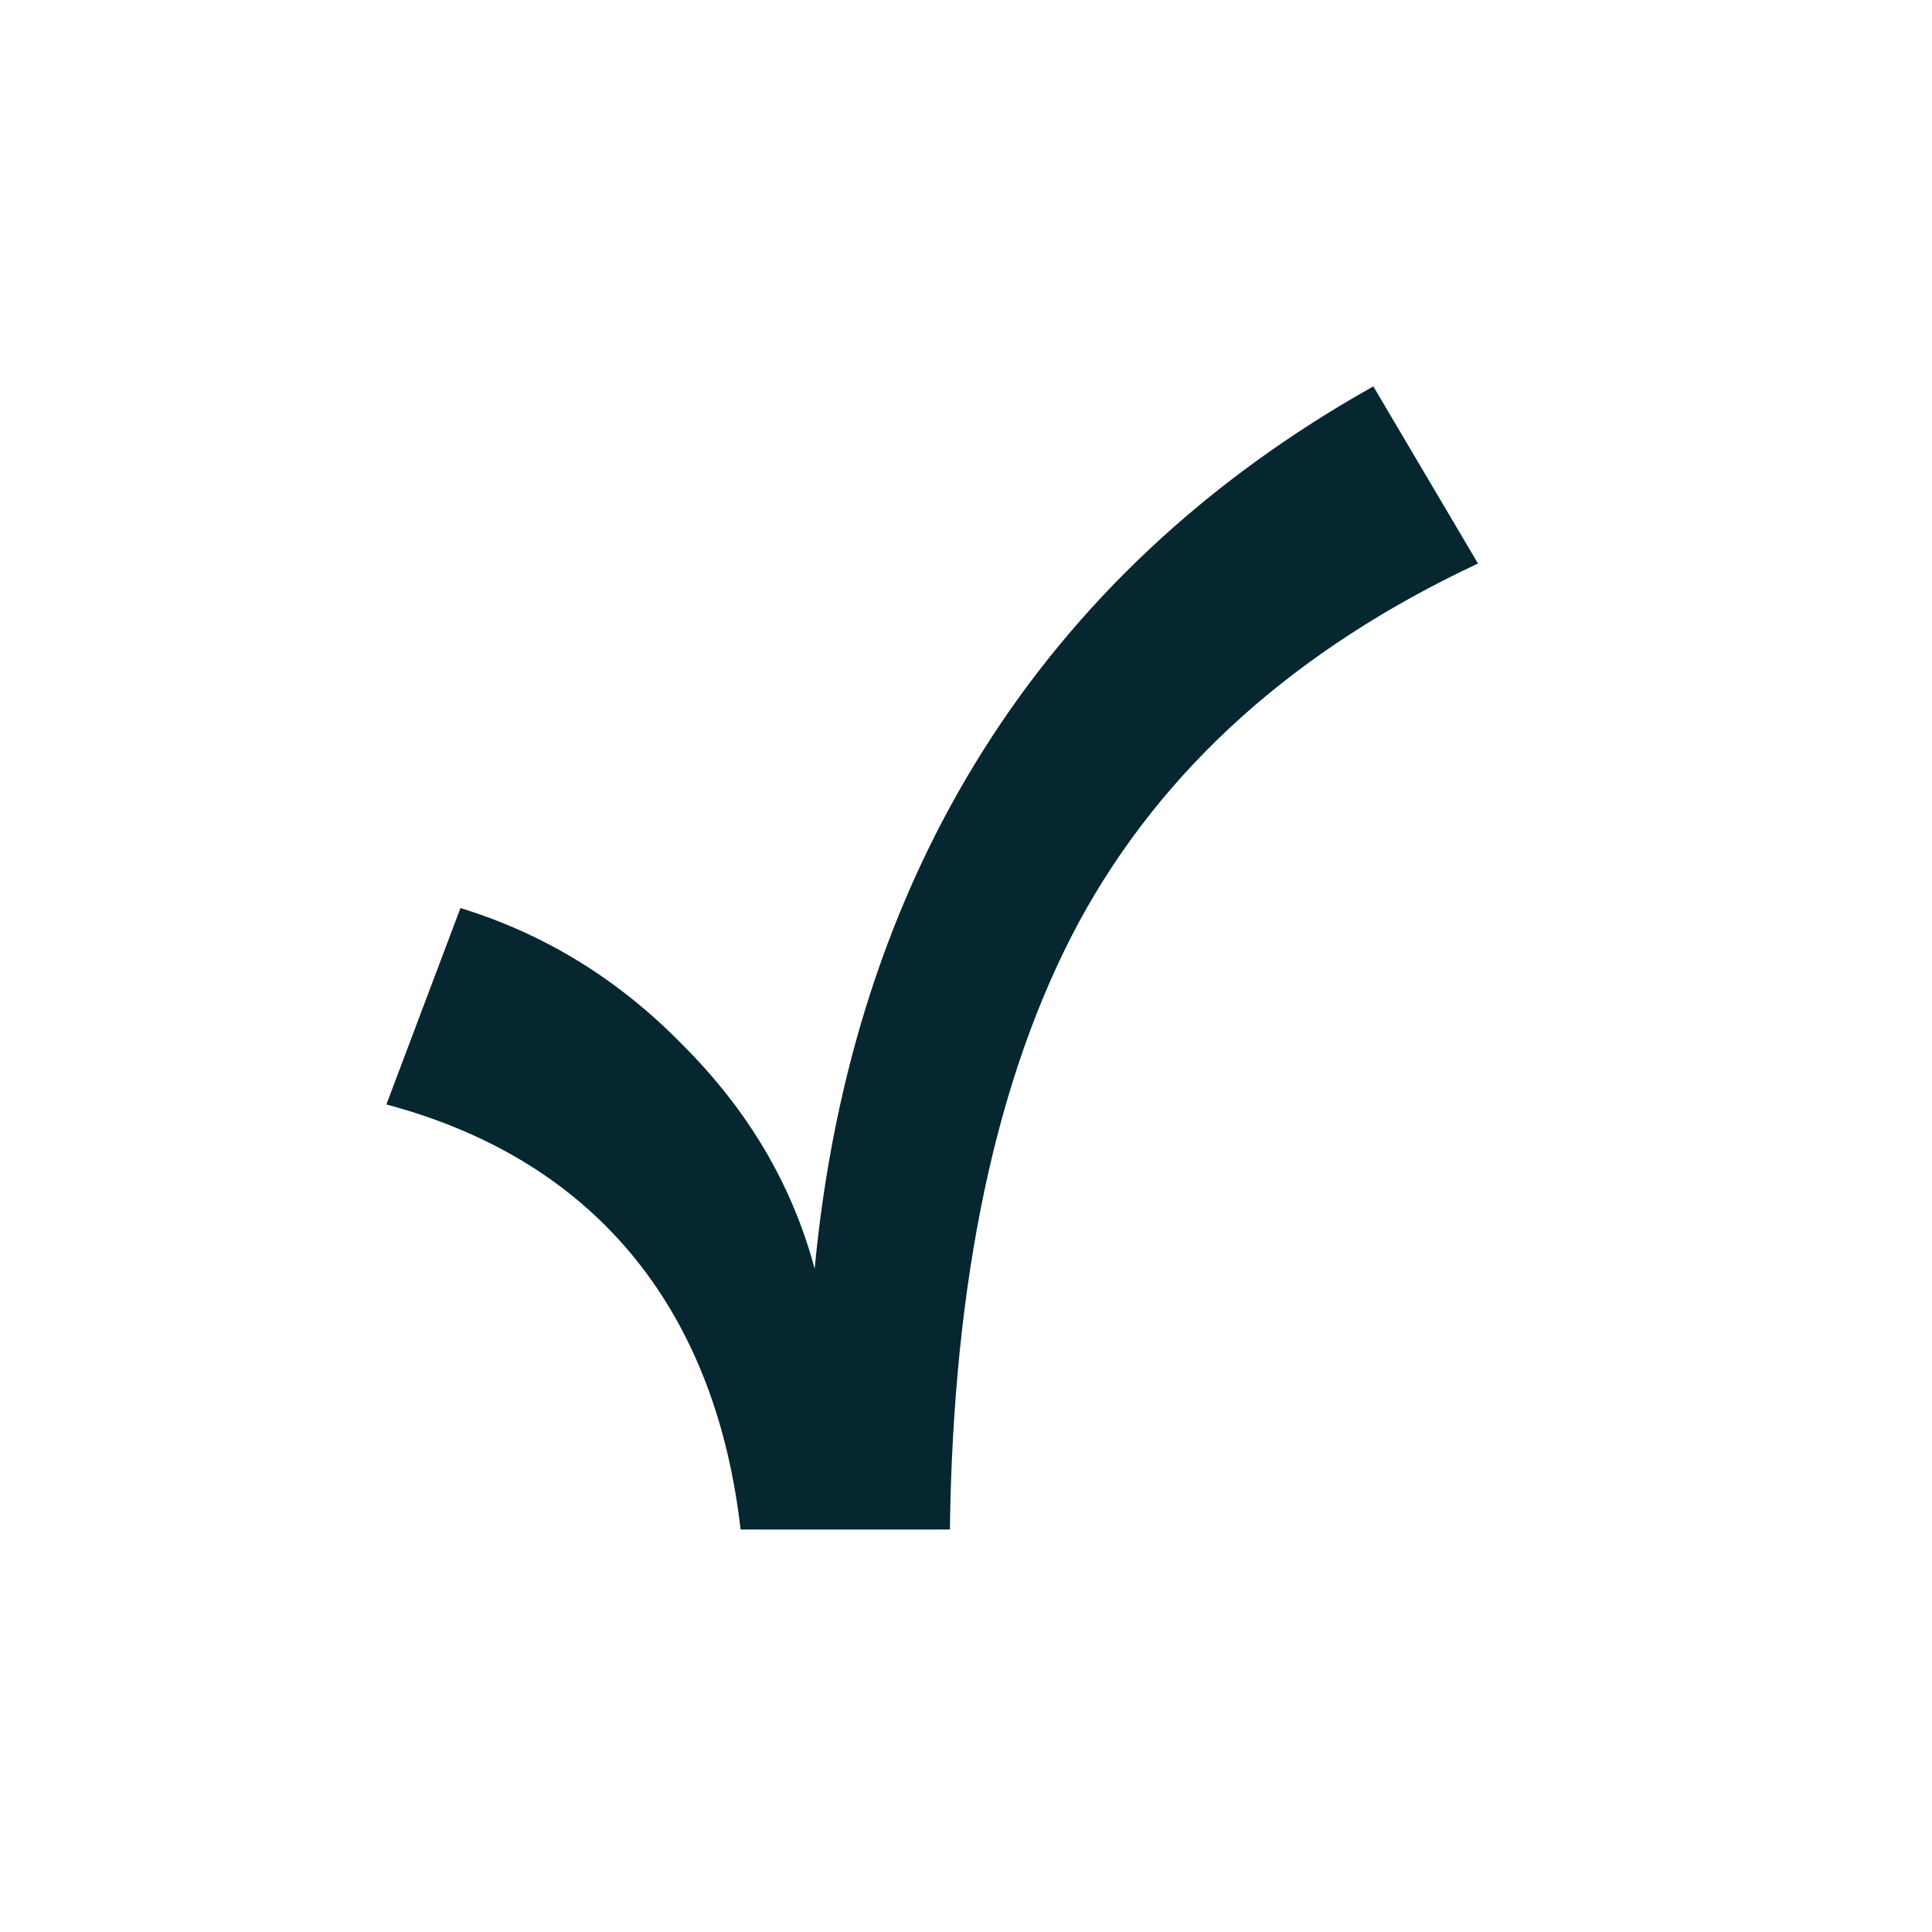
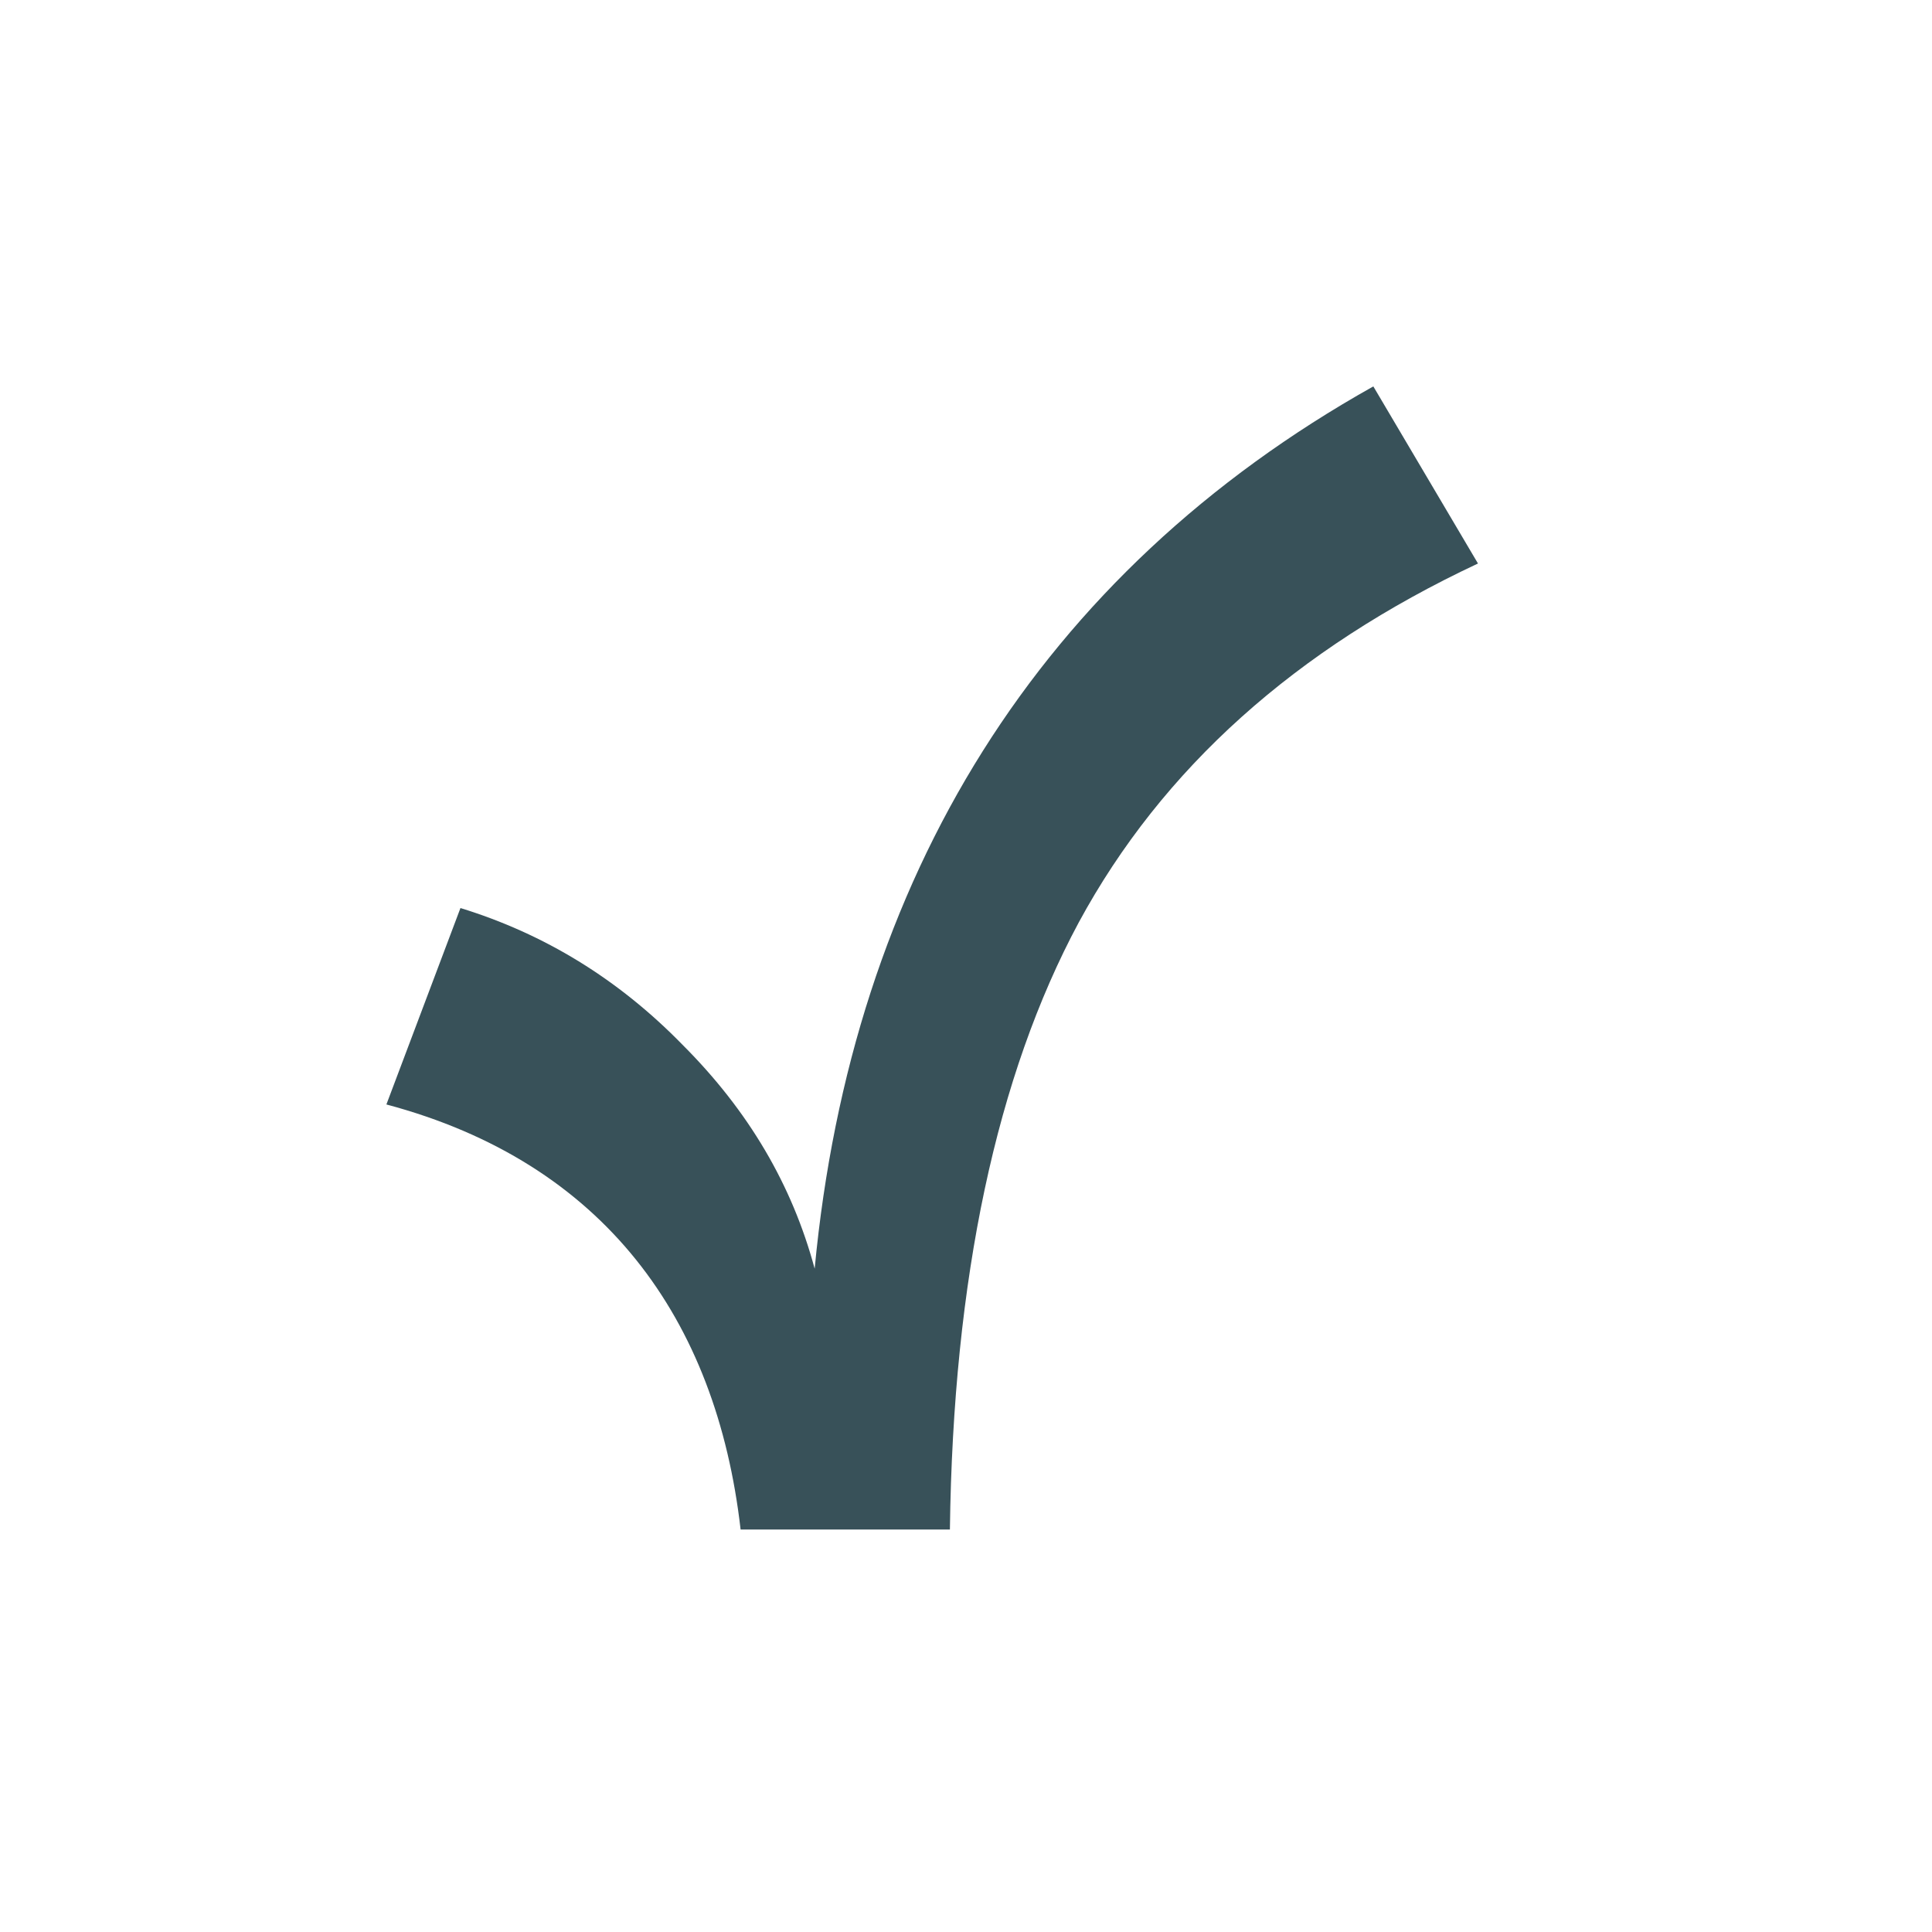
<svg xmlns="http://www.w3.org/2000/svg" width="24" height="24" viewBox="0 0 24 24" fill="none">
-   <path d="M17.06 4.8L18.36 7C16.1 8.06 14.44 9.54 13.4 11.46C12.38 13.36 11.84 15.88 11.8 19H9.2C8.9 16.38 7.5 14.44 4.8 13.72L5.72 11.28C6.76 11.6 7.68 12.16 8.48 12.98C9.3 13.8 9.84 14.72 10.12 15.76C10.58 10.9 12.92 7.12 17.06 4.8Z" fill="#062630" />
+   <path d="M17.06 4.8L18.36 7C16.1 8.06 14.44 9.54 13.4 11.46C12.38 13.36 11.84 15.88 11.8 19H9.2C8.9 16.38 7.5 14.44 4.8 13.72L5.72 11.28C6.76 11.6 7.68 12.16 8.48 12.98C9.3 13.8 9.84 14.72 10.12 15.76C10.58 10.9 12.92 7.12 17.06 4.8Z" fill="#385159" />
</svg>
